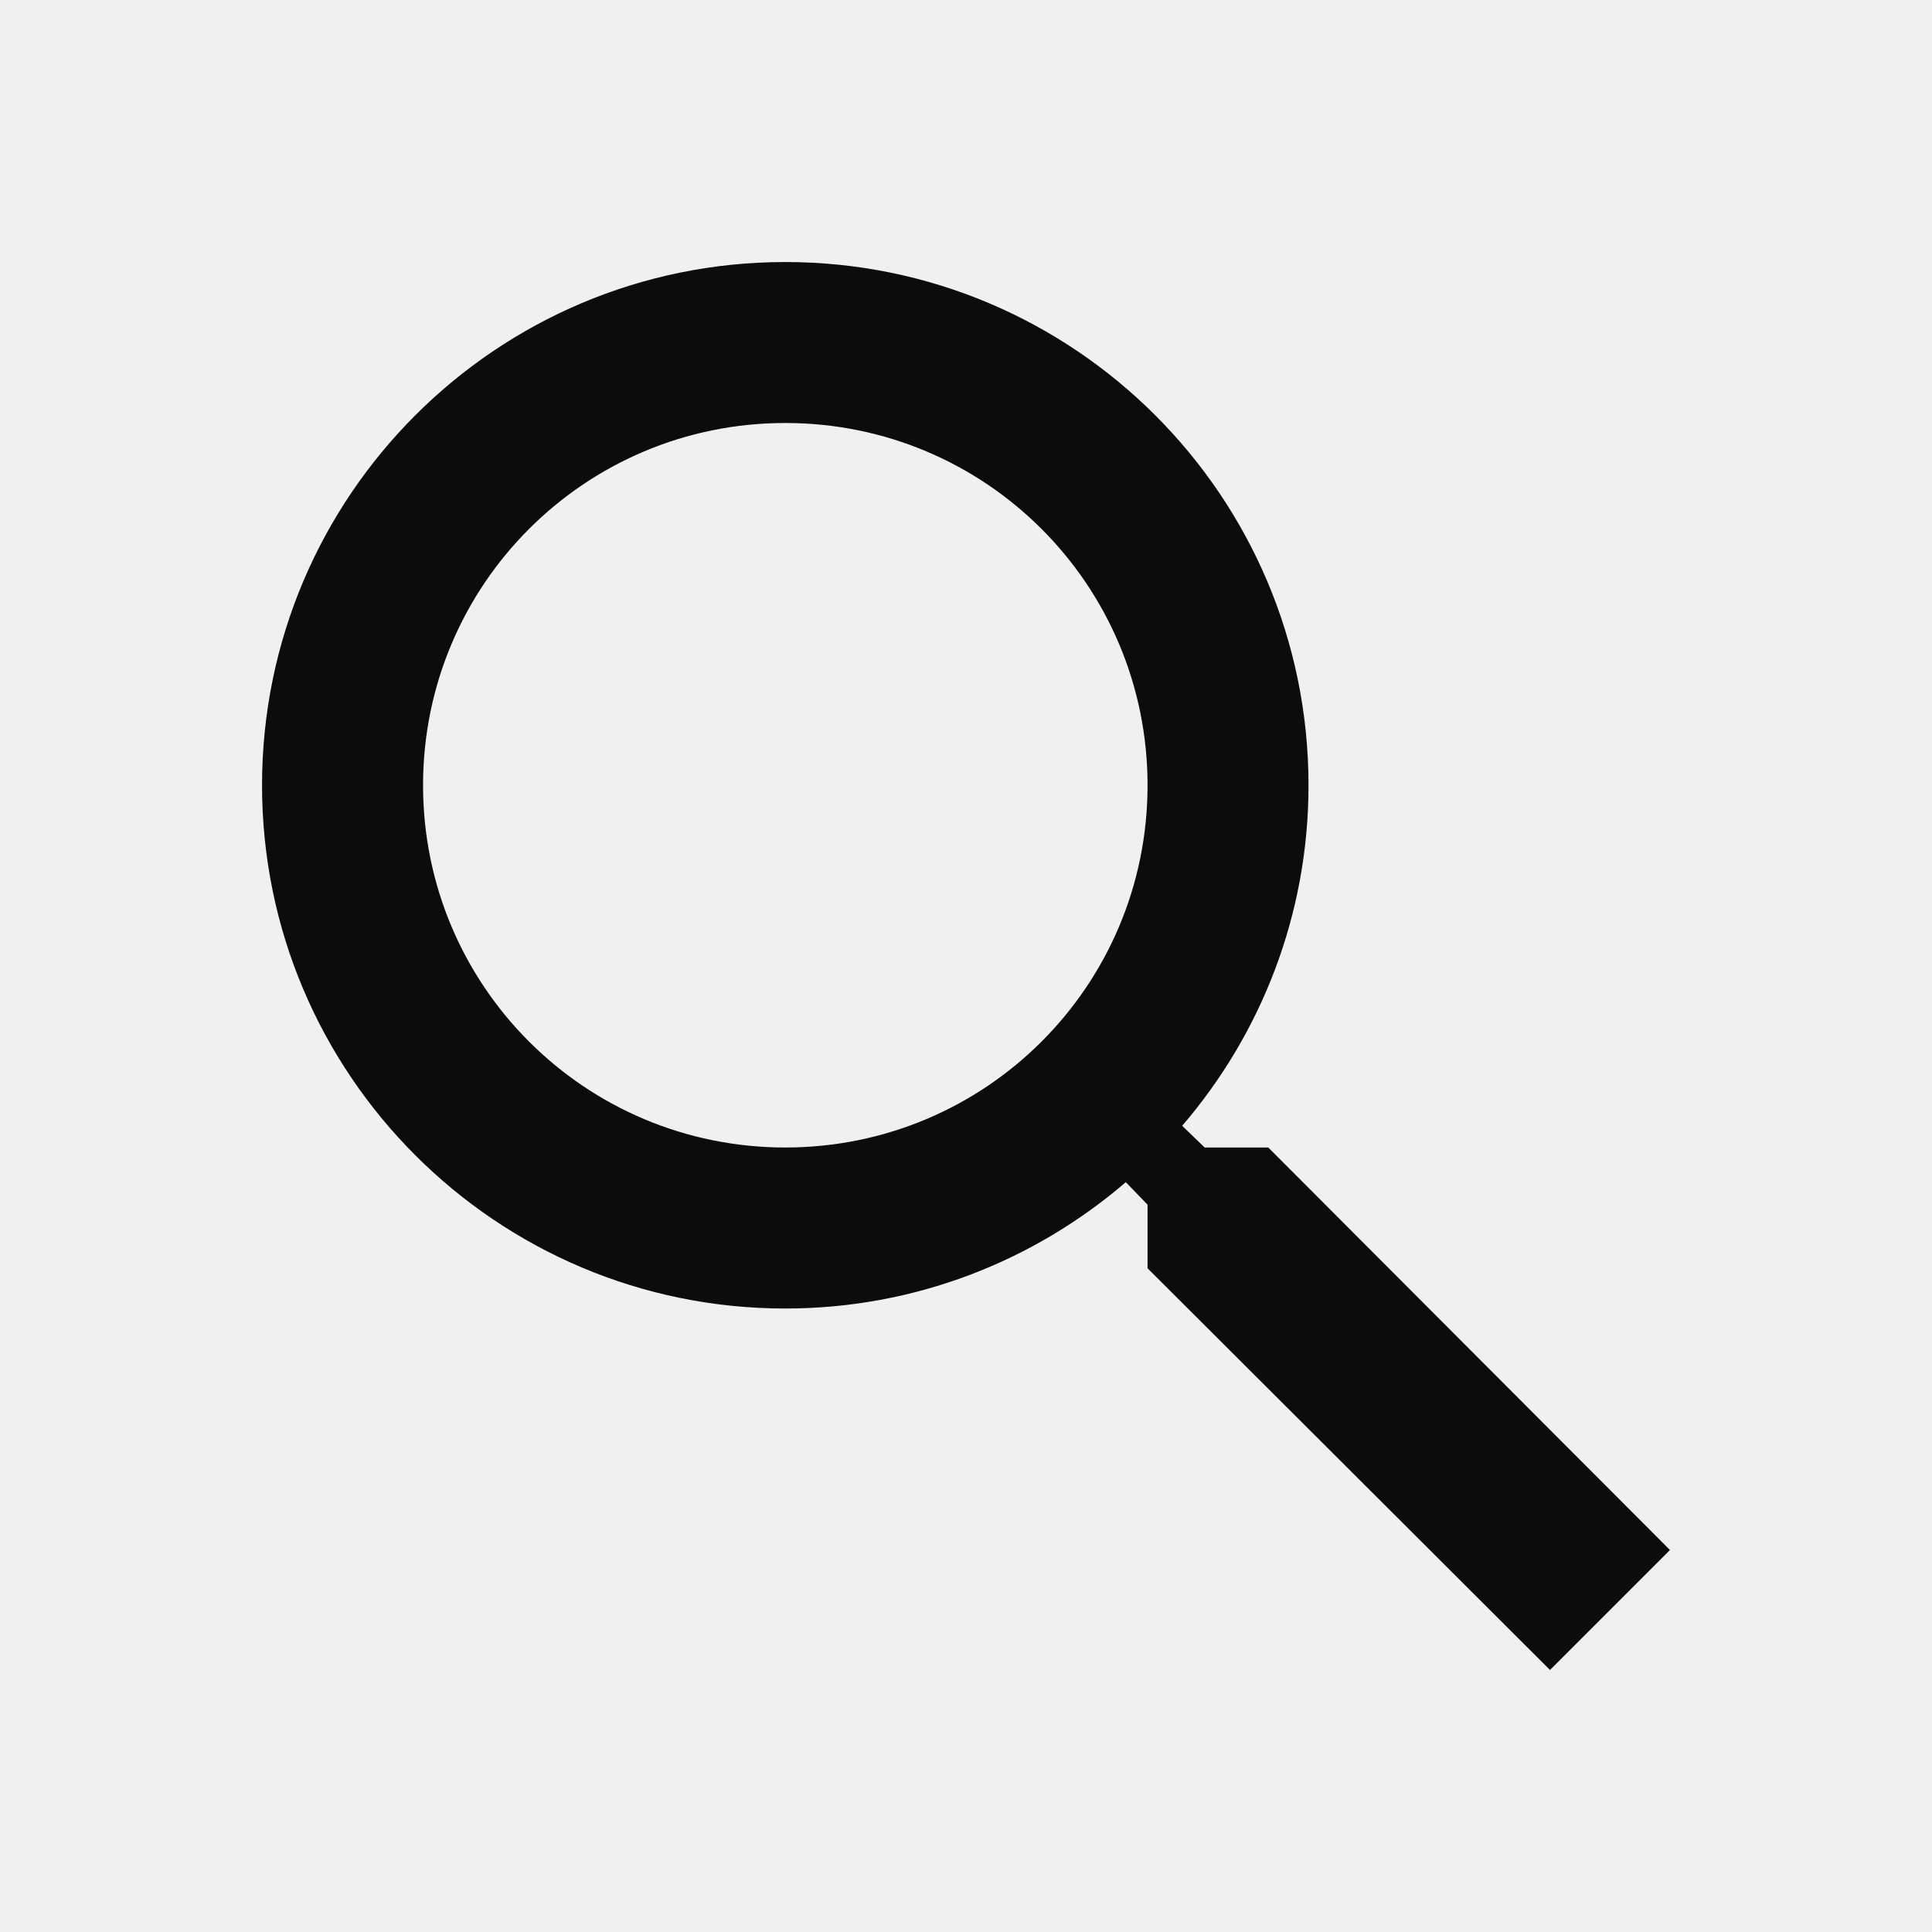
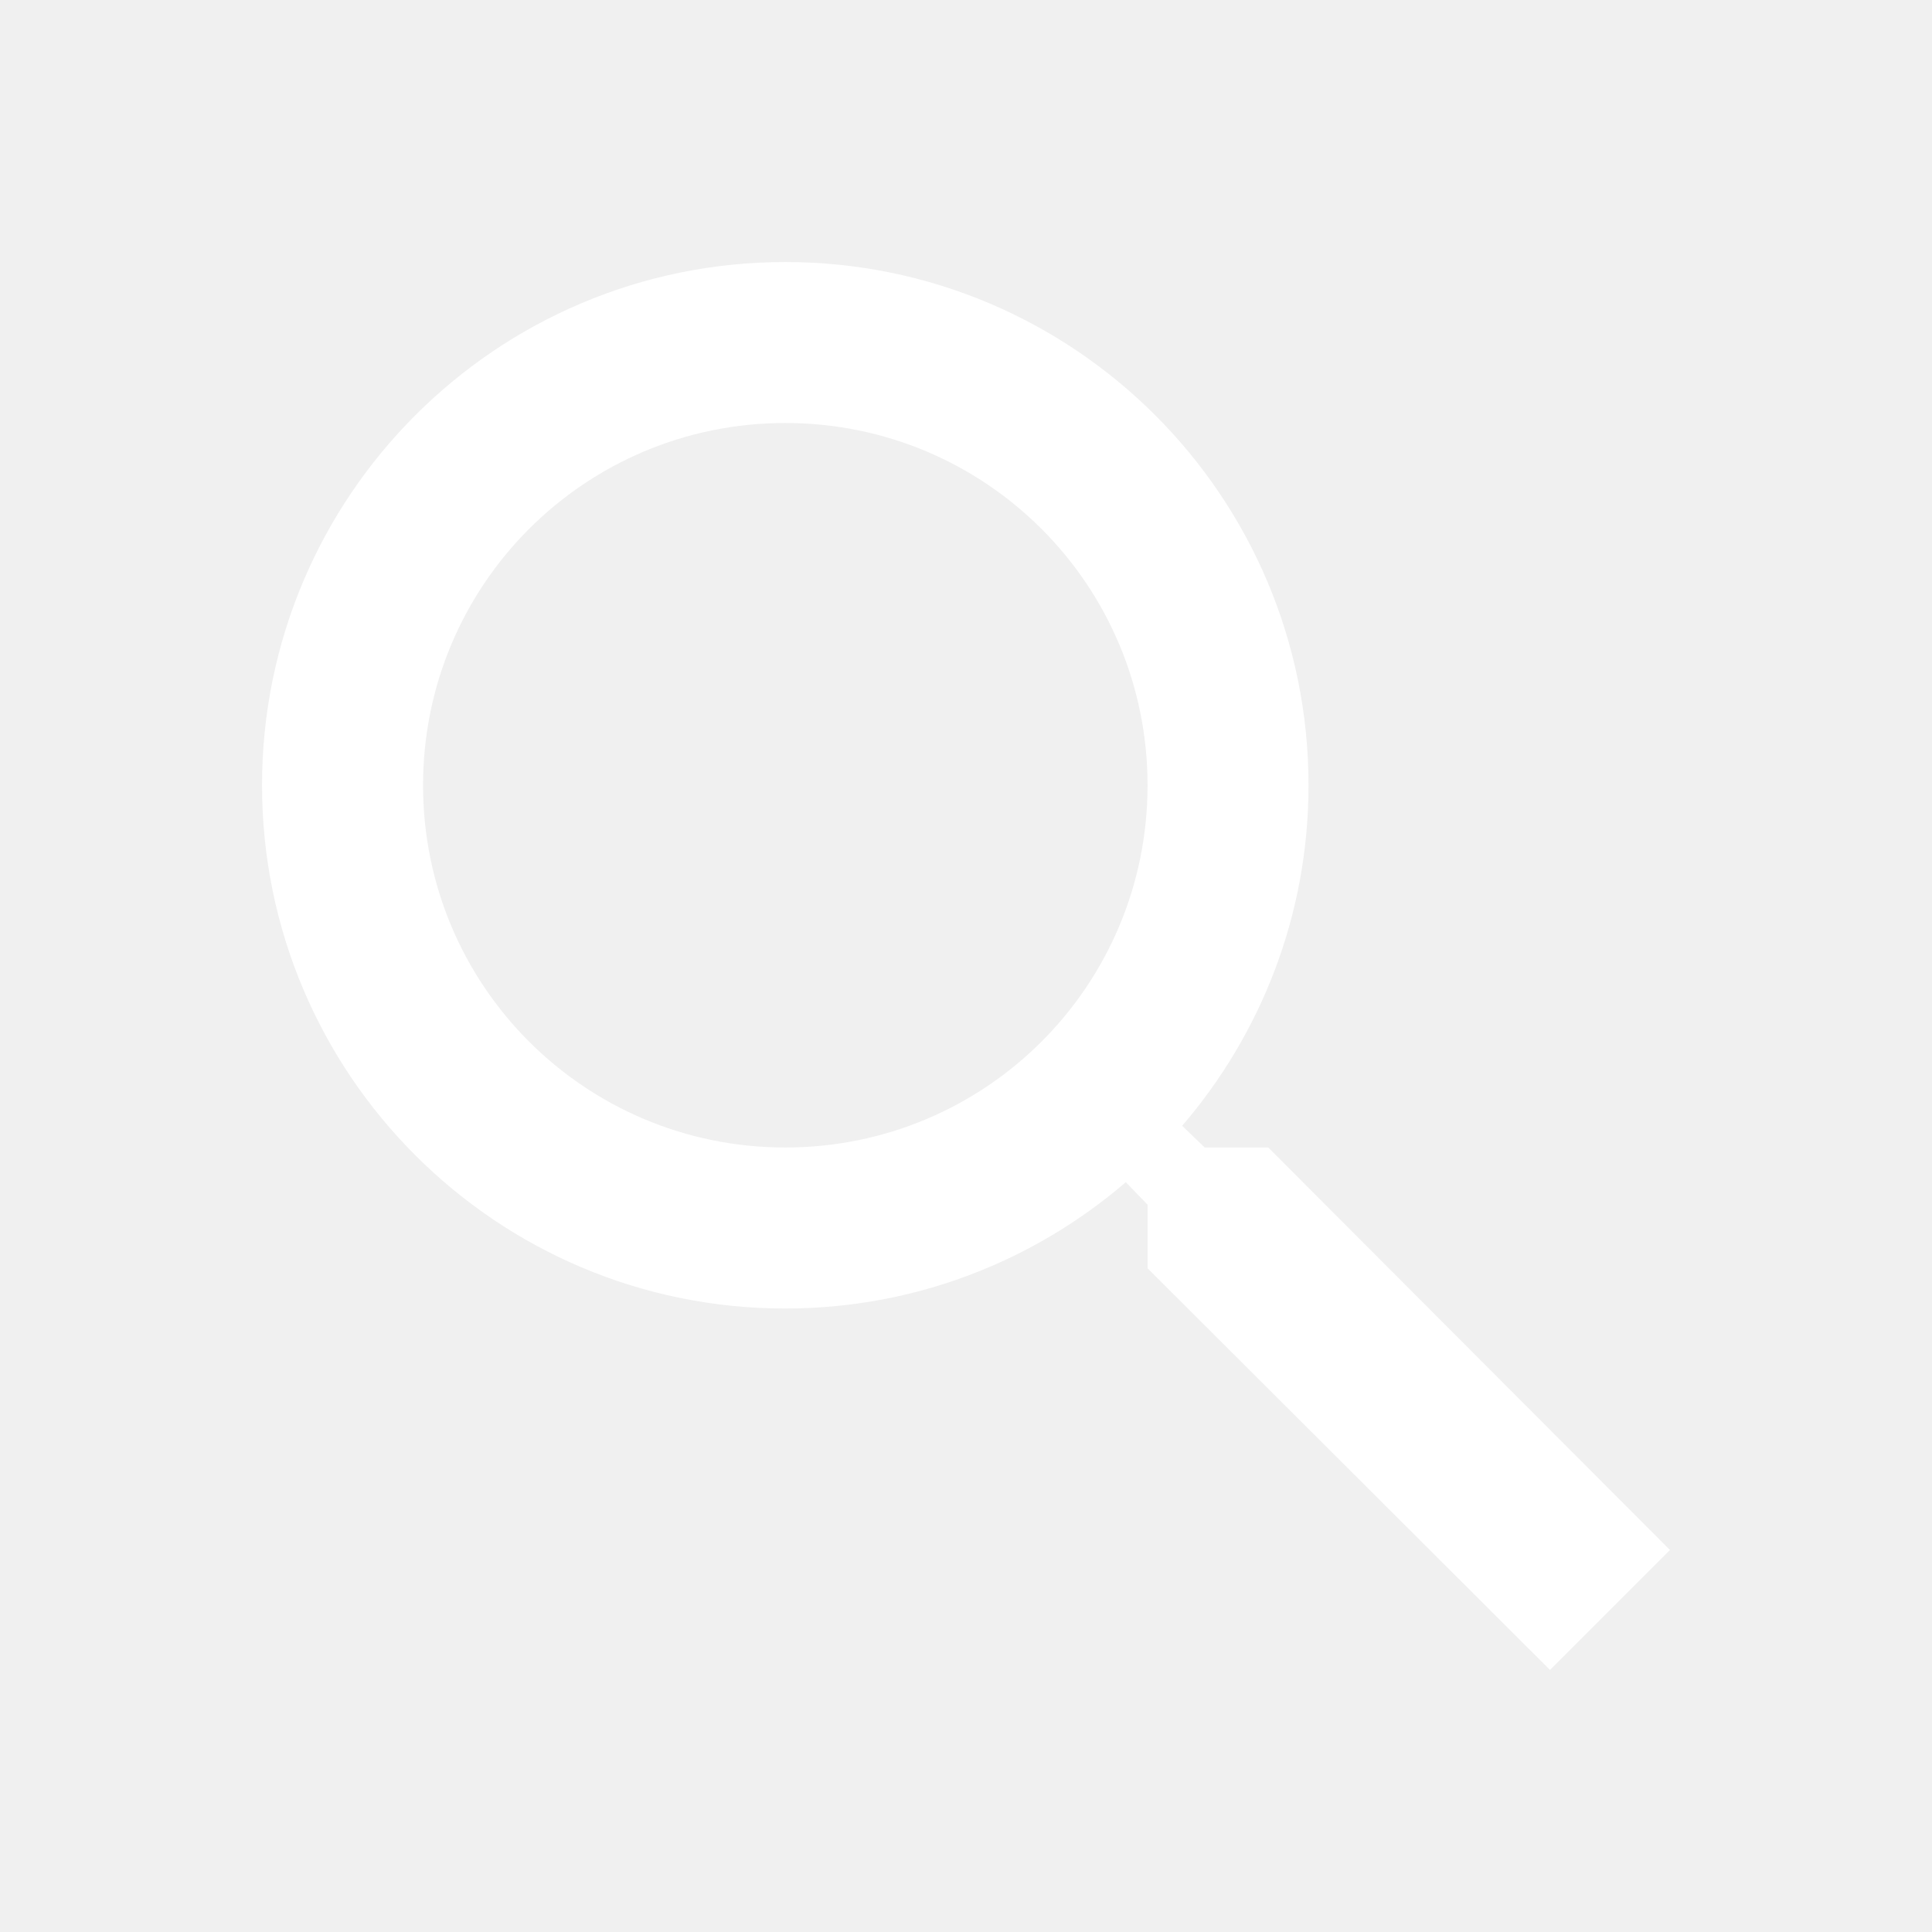
<svg xmlns="http://www.w3.org/2000/svg" width="35" height="35" viewBox="0 0 35 35" fill="none">
-   <path d="M22.976 20.788H21.824L21.416 20.395C22.845 18.732 23.705 16.574 23.705 14.226C23.705 8.991 19.462 4.747 14.226 4.747C8.991 4.747 4.747 8.991 4.747 14.226C4.747 19.461 8.991 23.705 14.226 23.705C16.574 23.705 18.733 22.845 20.395 21.416L20.789 21.824V22.976L28.08 30.253L30.253 28.08L22.976 20.788ZM14.226 20.788C10.595 20.788 7.664 17.857 7.664 14.226C7.664 10.595 10.595 7.663 14.226 7.663C17.858 7.663 20.789 10.595 20.789 14.226C20.789 17.857 17.858 20.788 14.226 20.788Z" fill="#0C0C0C" />
+   <path d="M22.976 20.788H21.824L21.416 20.395C22.845 18.732 23.705 16.574 23.705 14.226C23.705 8.991 19.462 4.747 14.226 4.747C8.991 4.747 4.747 8.991 4.747 14.226C4.747 19.461 8.991 23.705 14.226 23.705C16.574 23.705 18.733 22.845 20.395 21.416L20.789 21.824V22.976L28.08 30.253L30.253 28.08L22.976 20.788ZM14.226 20.788C10.595 20.788 7.664 17.857 7.664 14.226C7.664 10.595 10.595 7.663 14.226 7.663C17.858 7.663 20.789 10.595 20.789 14.226C20.789 17.857 17.858 20.788 14.226 20.788Z" fill="#FFF" />
</svg>
